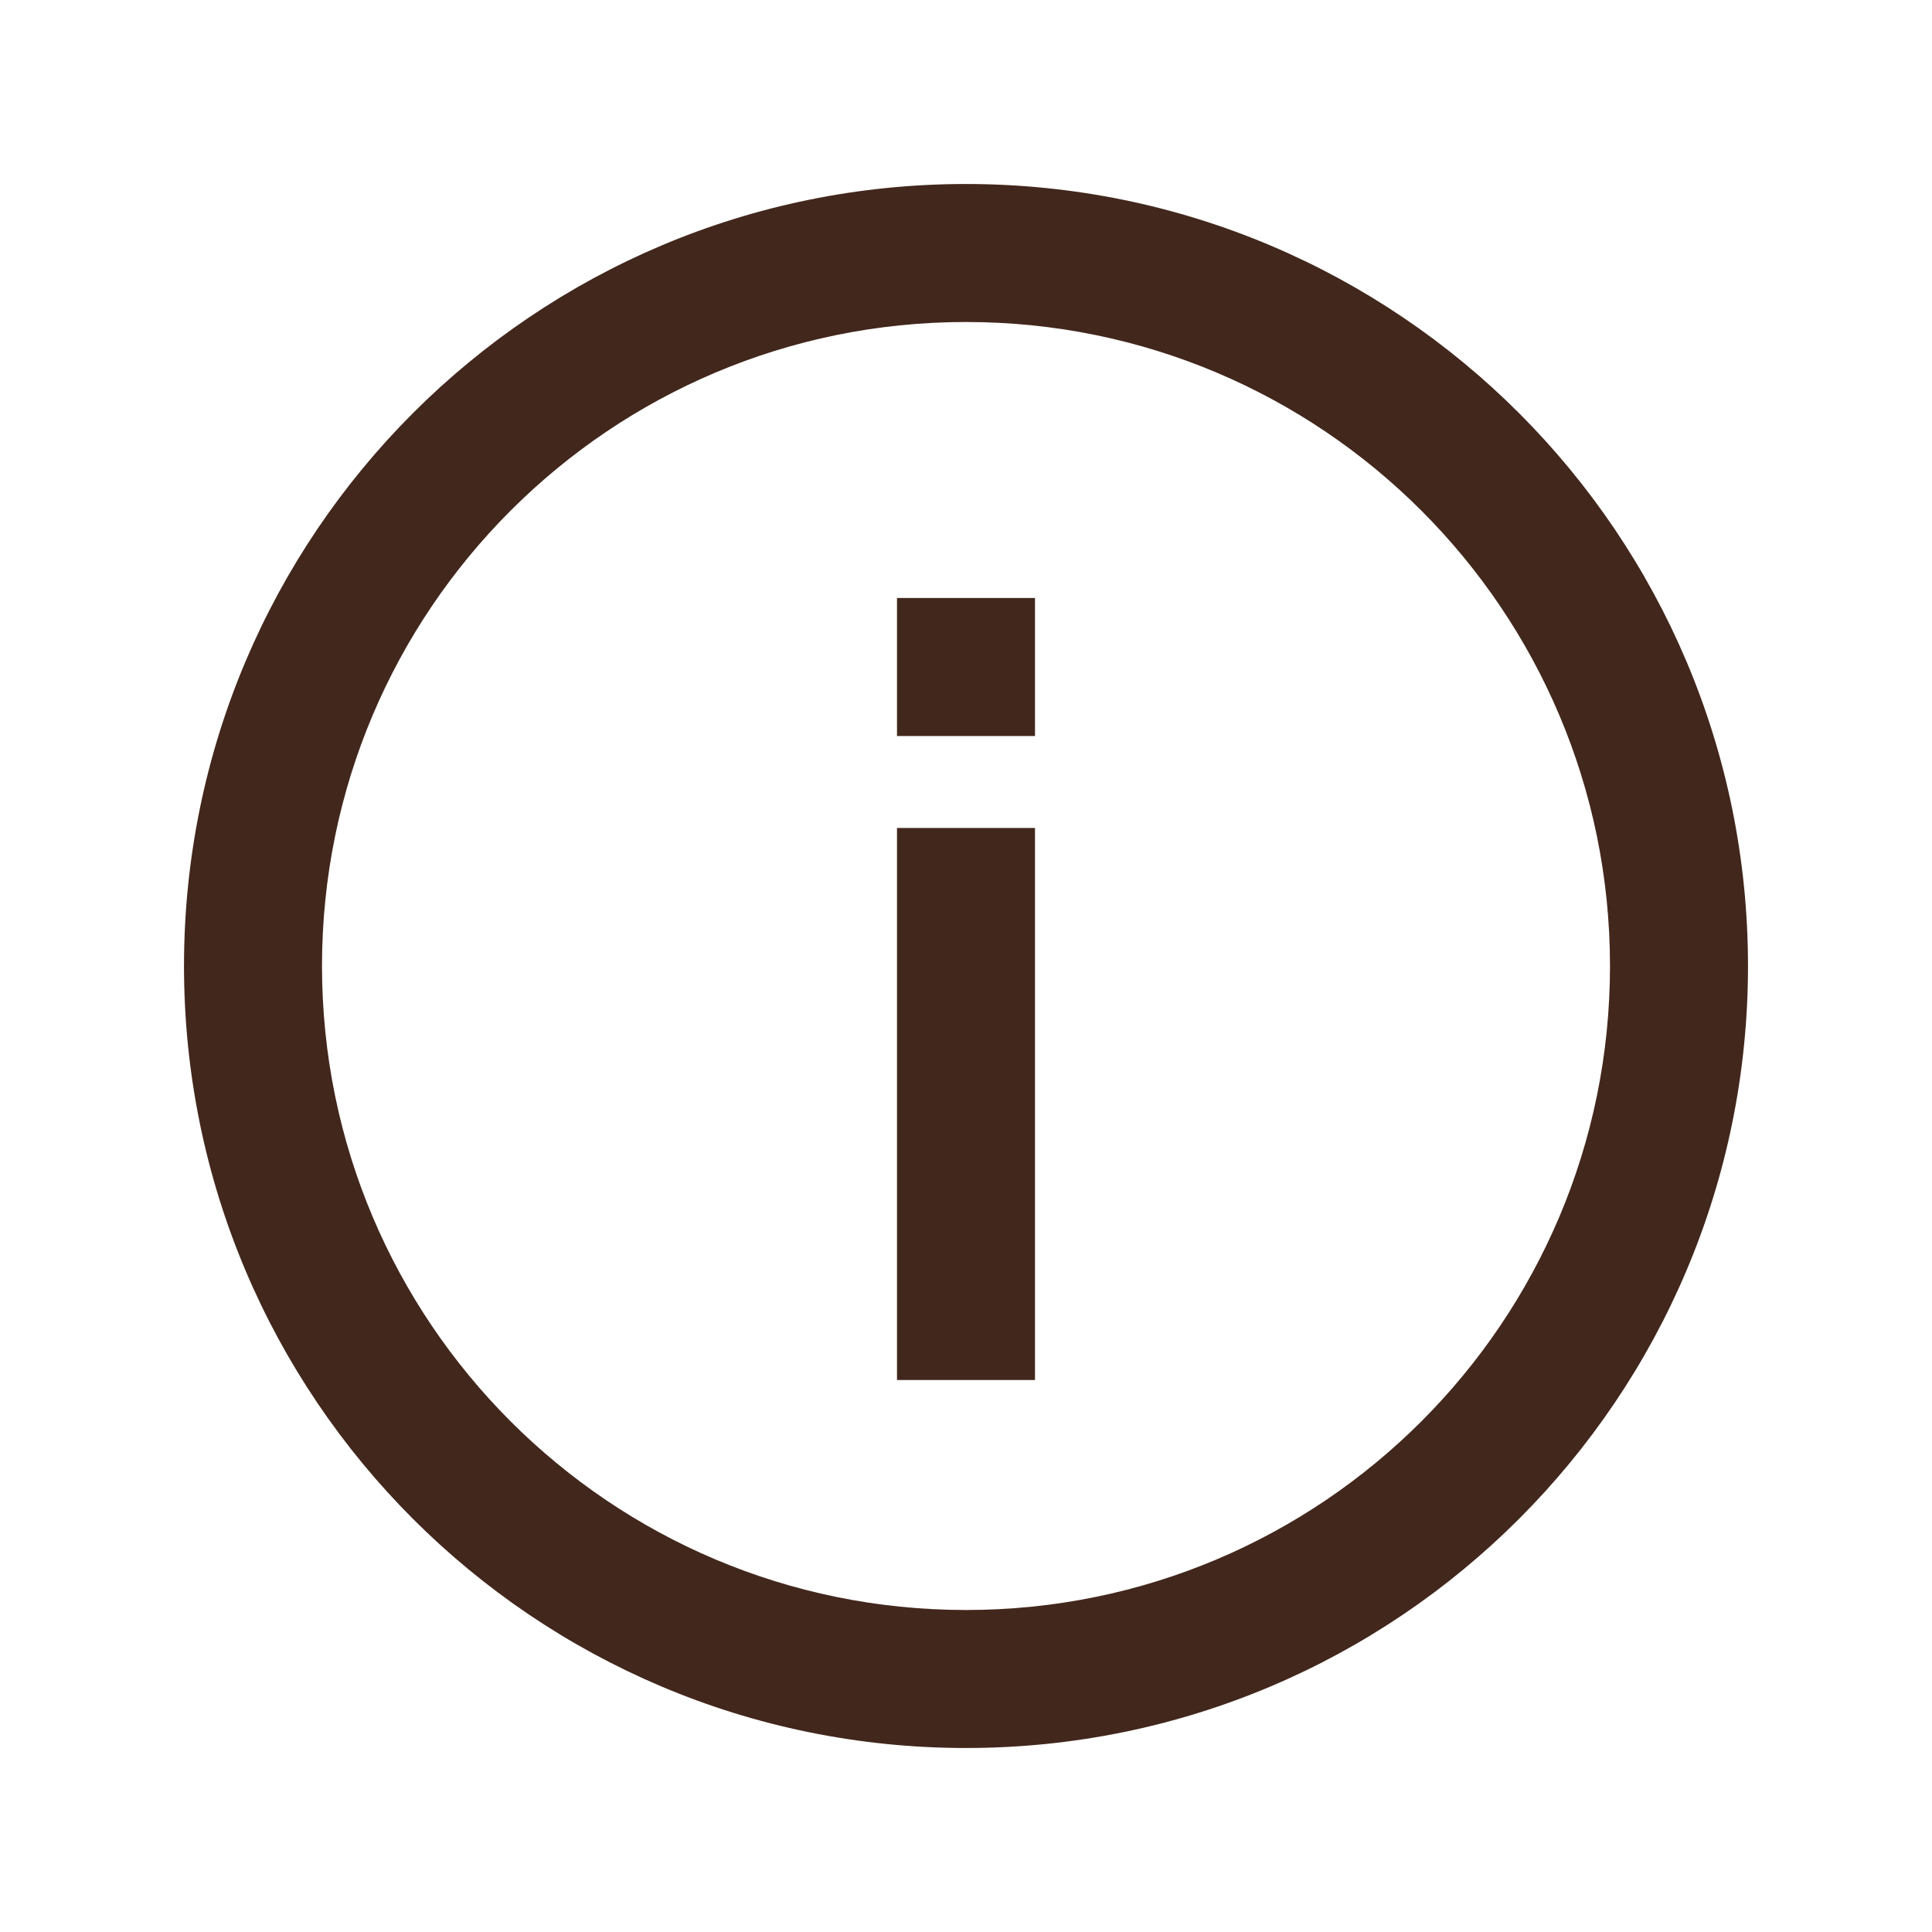
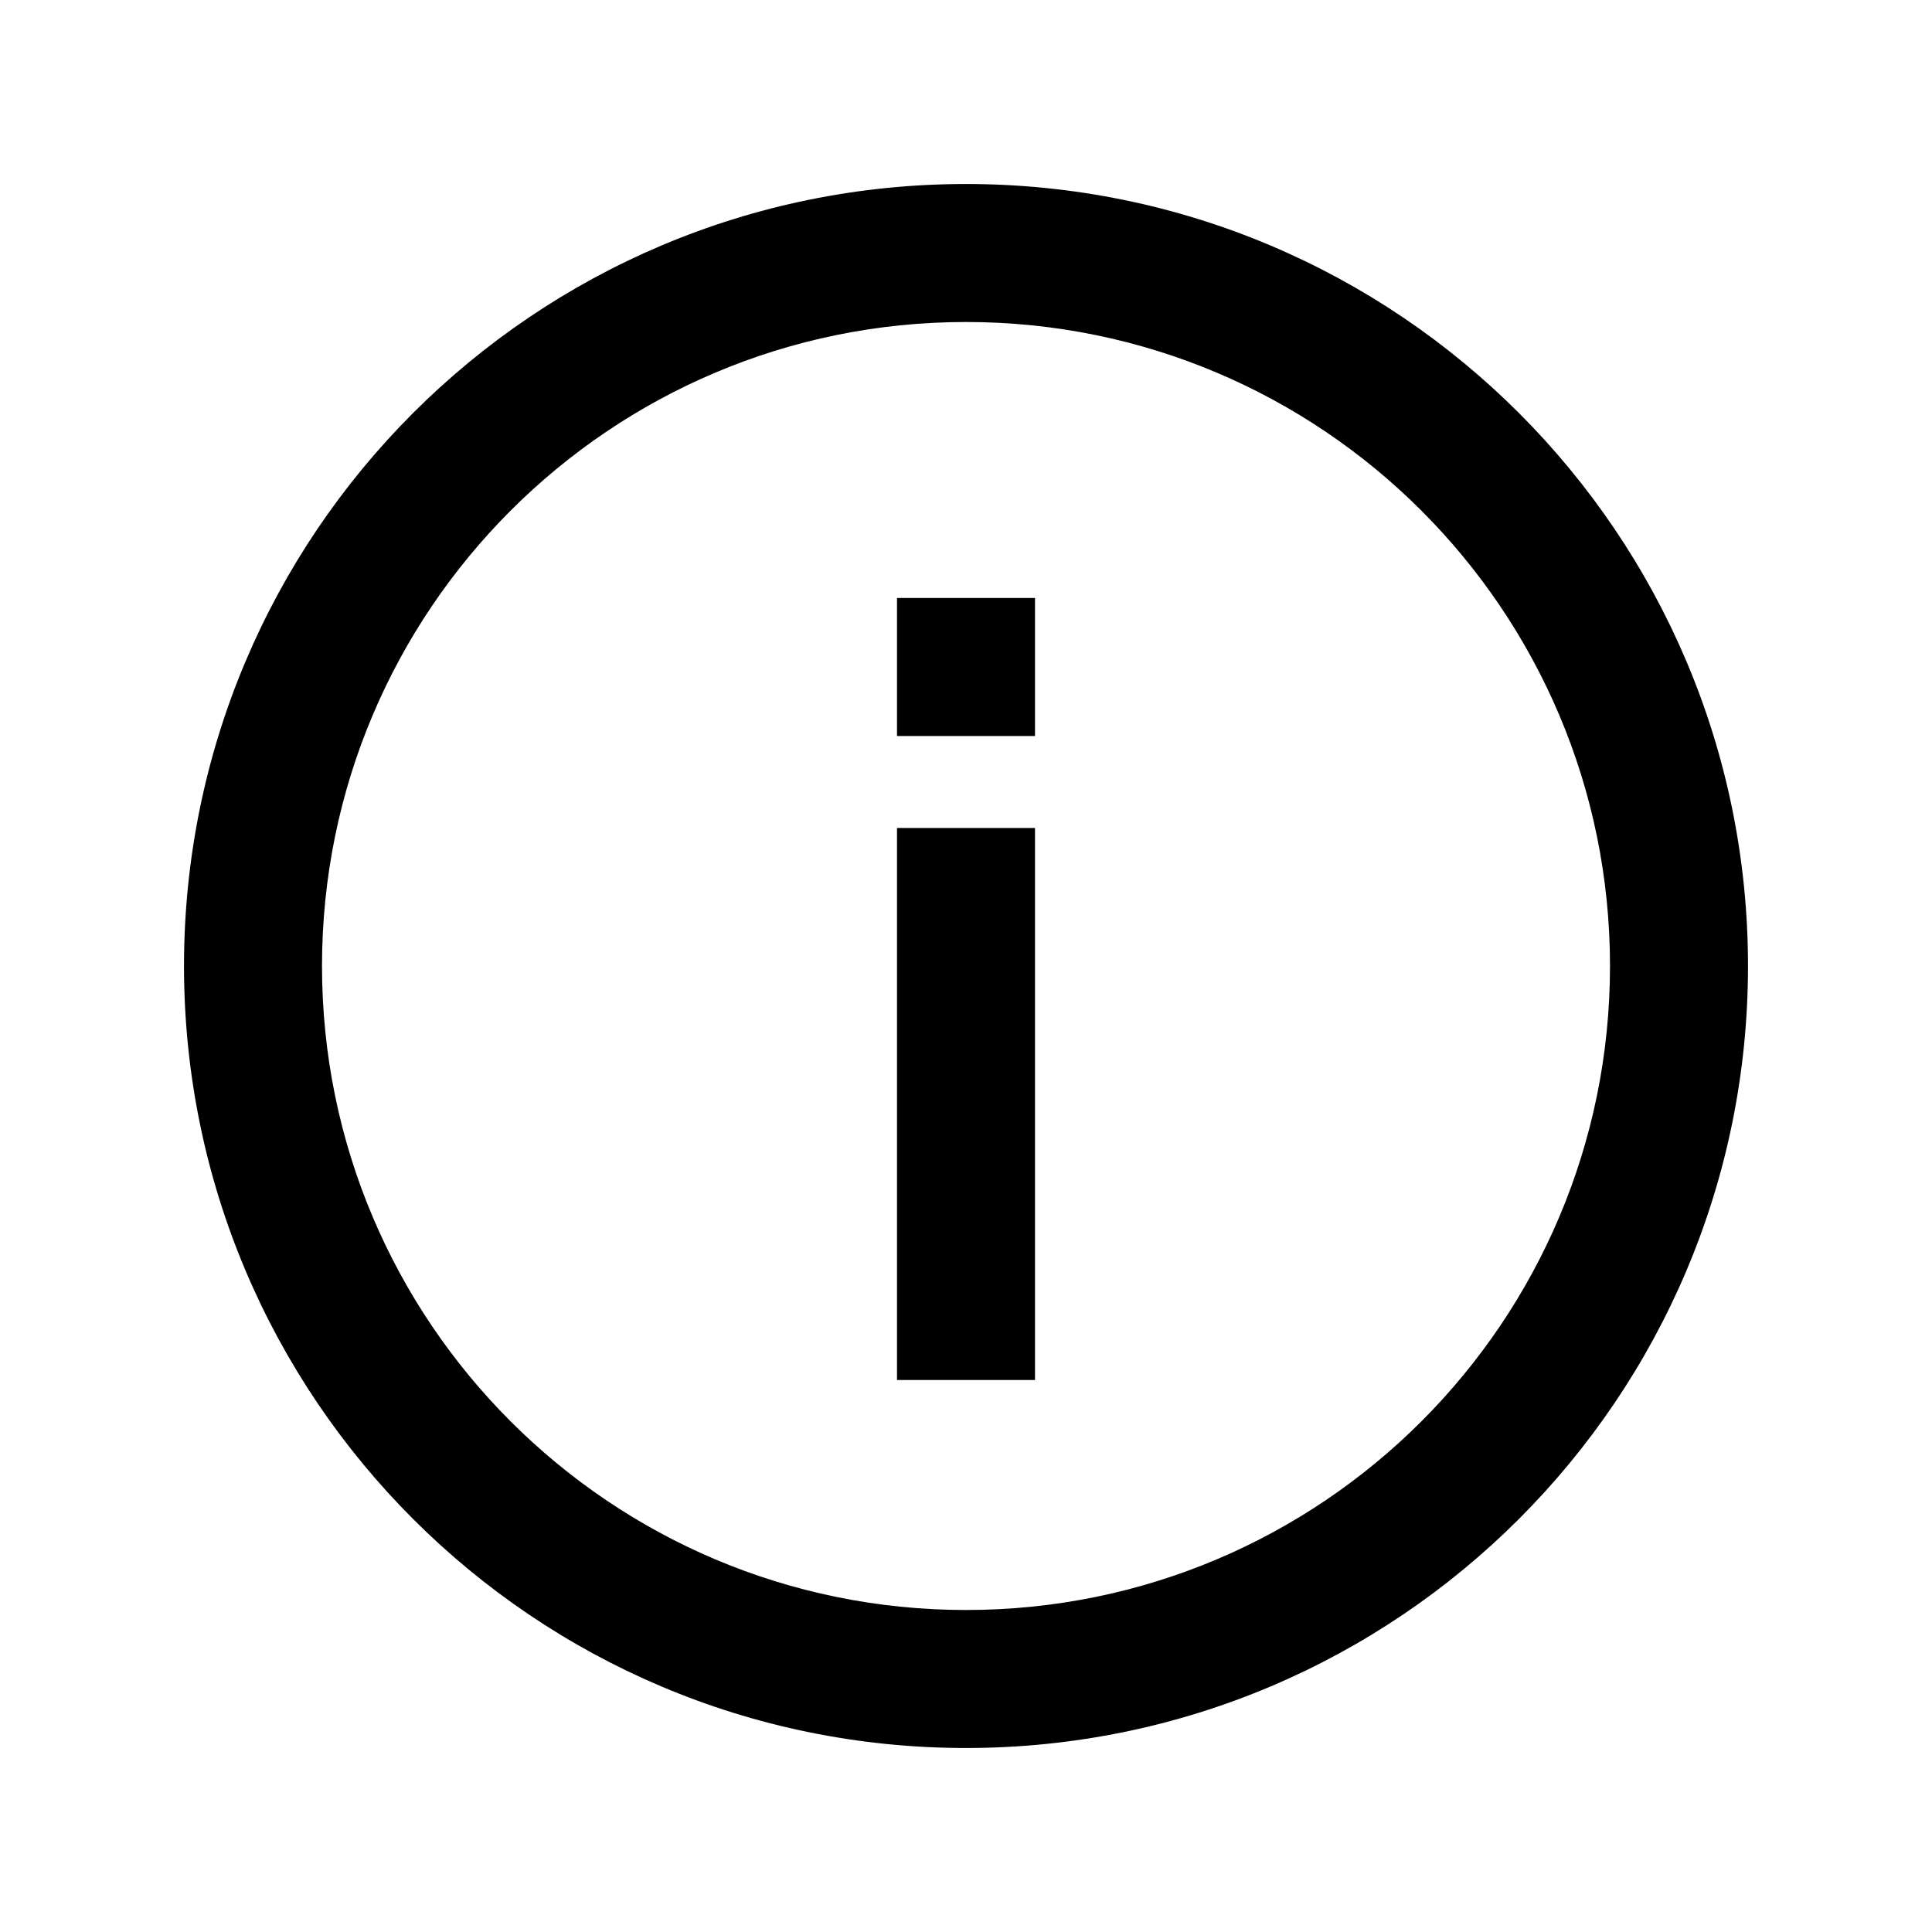
<svg xmlns="http://www.w3.org/2000/svg" class="icon" width="200px" height="200.00px" viewBox="0 0 1024 1024" version="1.1">
-   <path fill="#42271C" d="M512 97.524c228.913 0 414.476 185.563 414.476 414.476s-185.563 414.476-414.476 414.476S97.524 740.913 97.524 512 283.087 97.524 512 97.524z m0 73.143C323.486 170.667 170.667 323.486 170.667 512s152.82 341.333 341.333 341.333 341.333-152.82 341.333-341.333S700.514 170.667 512 170.667z m36.571 268.19v292.571h-73.143V438.857h73.143z m0-121.905v73.143h-73.143v-73.143h73.143z" />
+   <path fill="currentColor" d="M512 97.524c228.913 0 414.476 185.563 414.476 414.476s-185.563 414.476-414.476 414.476S97.524 740.913 97.524 512 283.087 97.524 512 97.524z m0 73.143C323.486 170.667 170.667 323.486 170.667 512s152.82 341.333 341.333 341.333 341.333-152.82 341.333-341.333S700.514 170.667 512 170.667z m36.571 268.19v292.571h-73.143V438.857h73.143z m0-121.905v73.143h-73.143v-73.143h73.143z" />
</svg>
